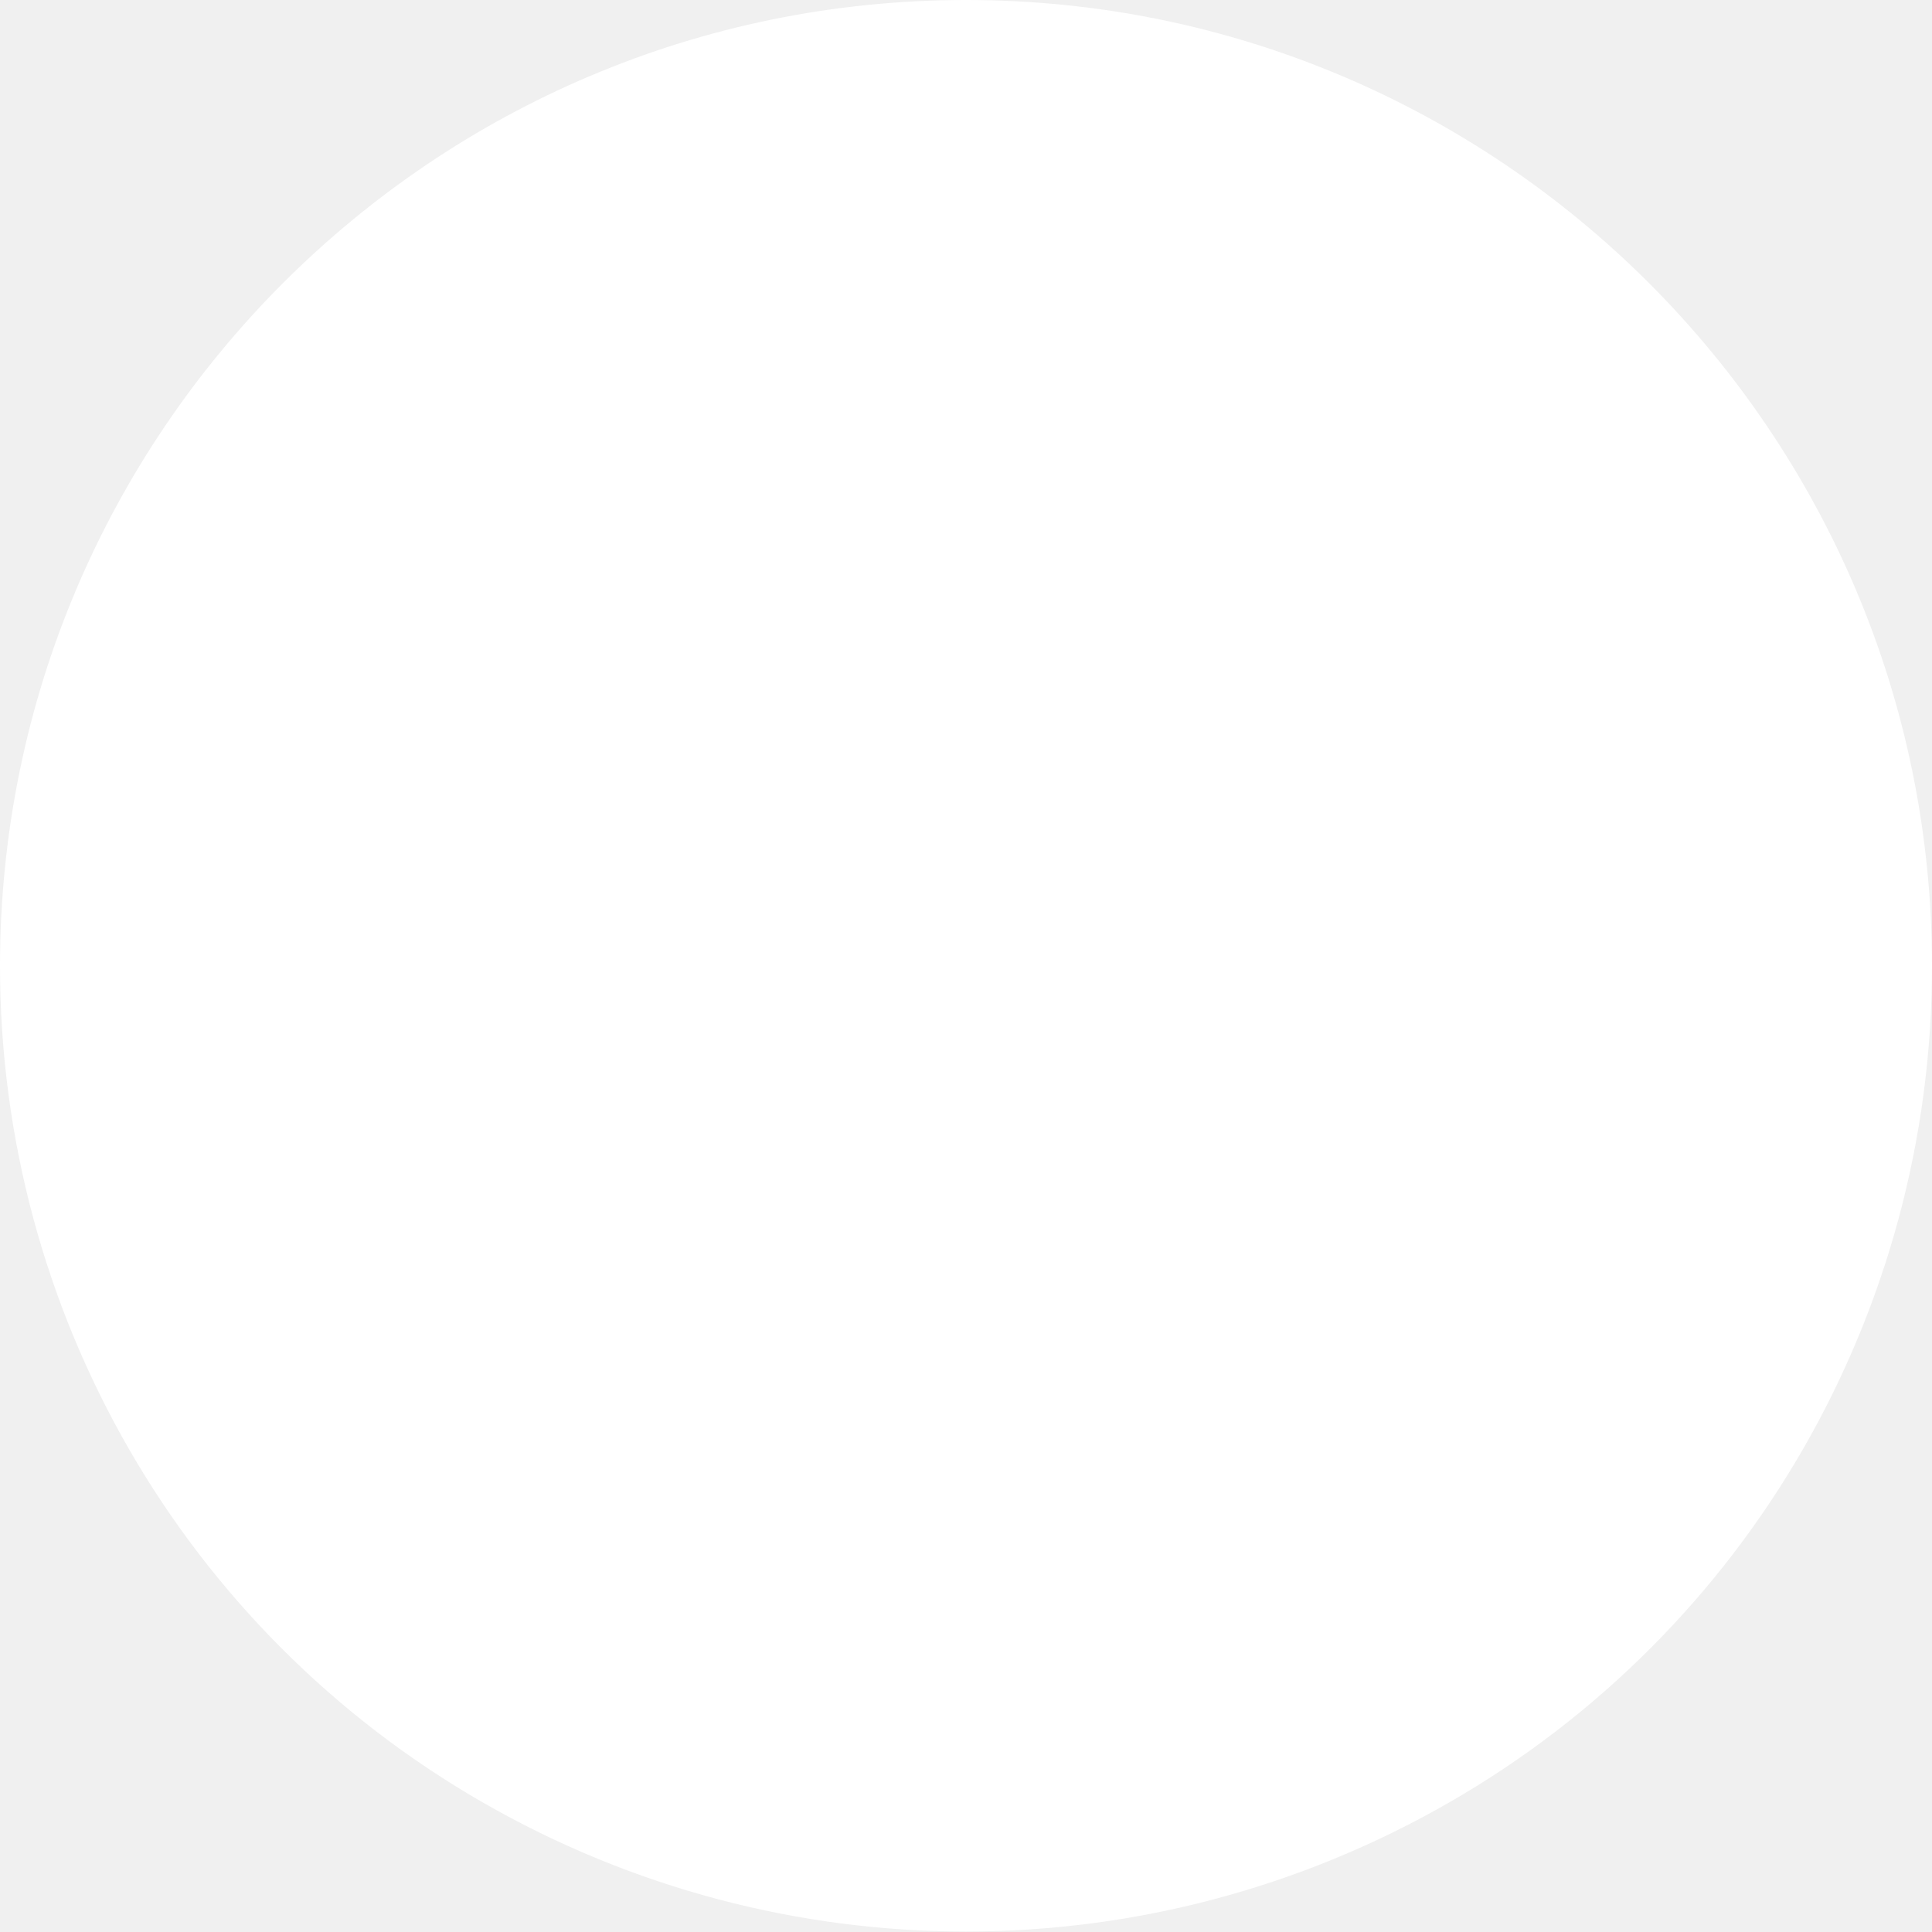
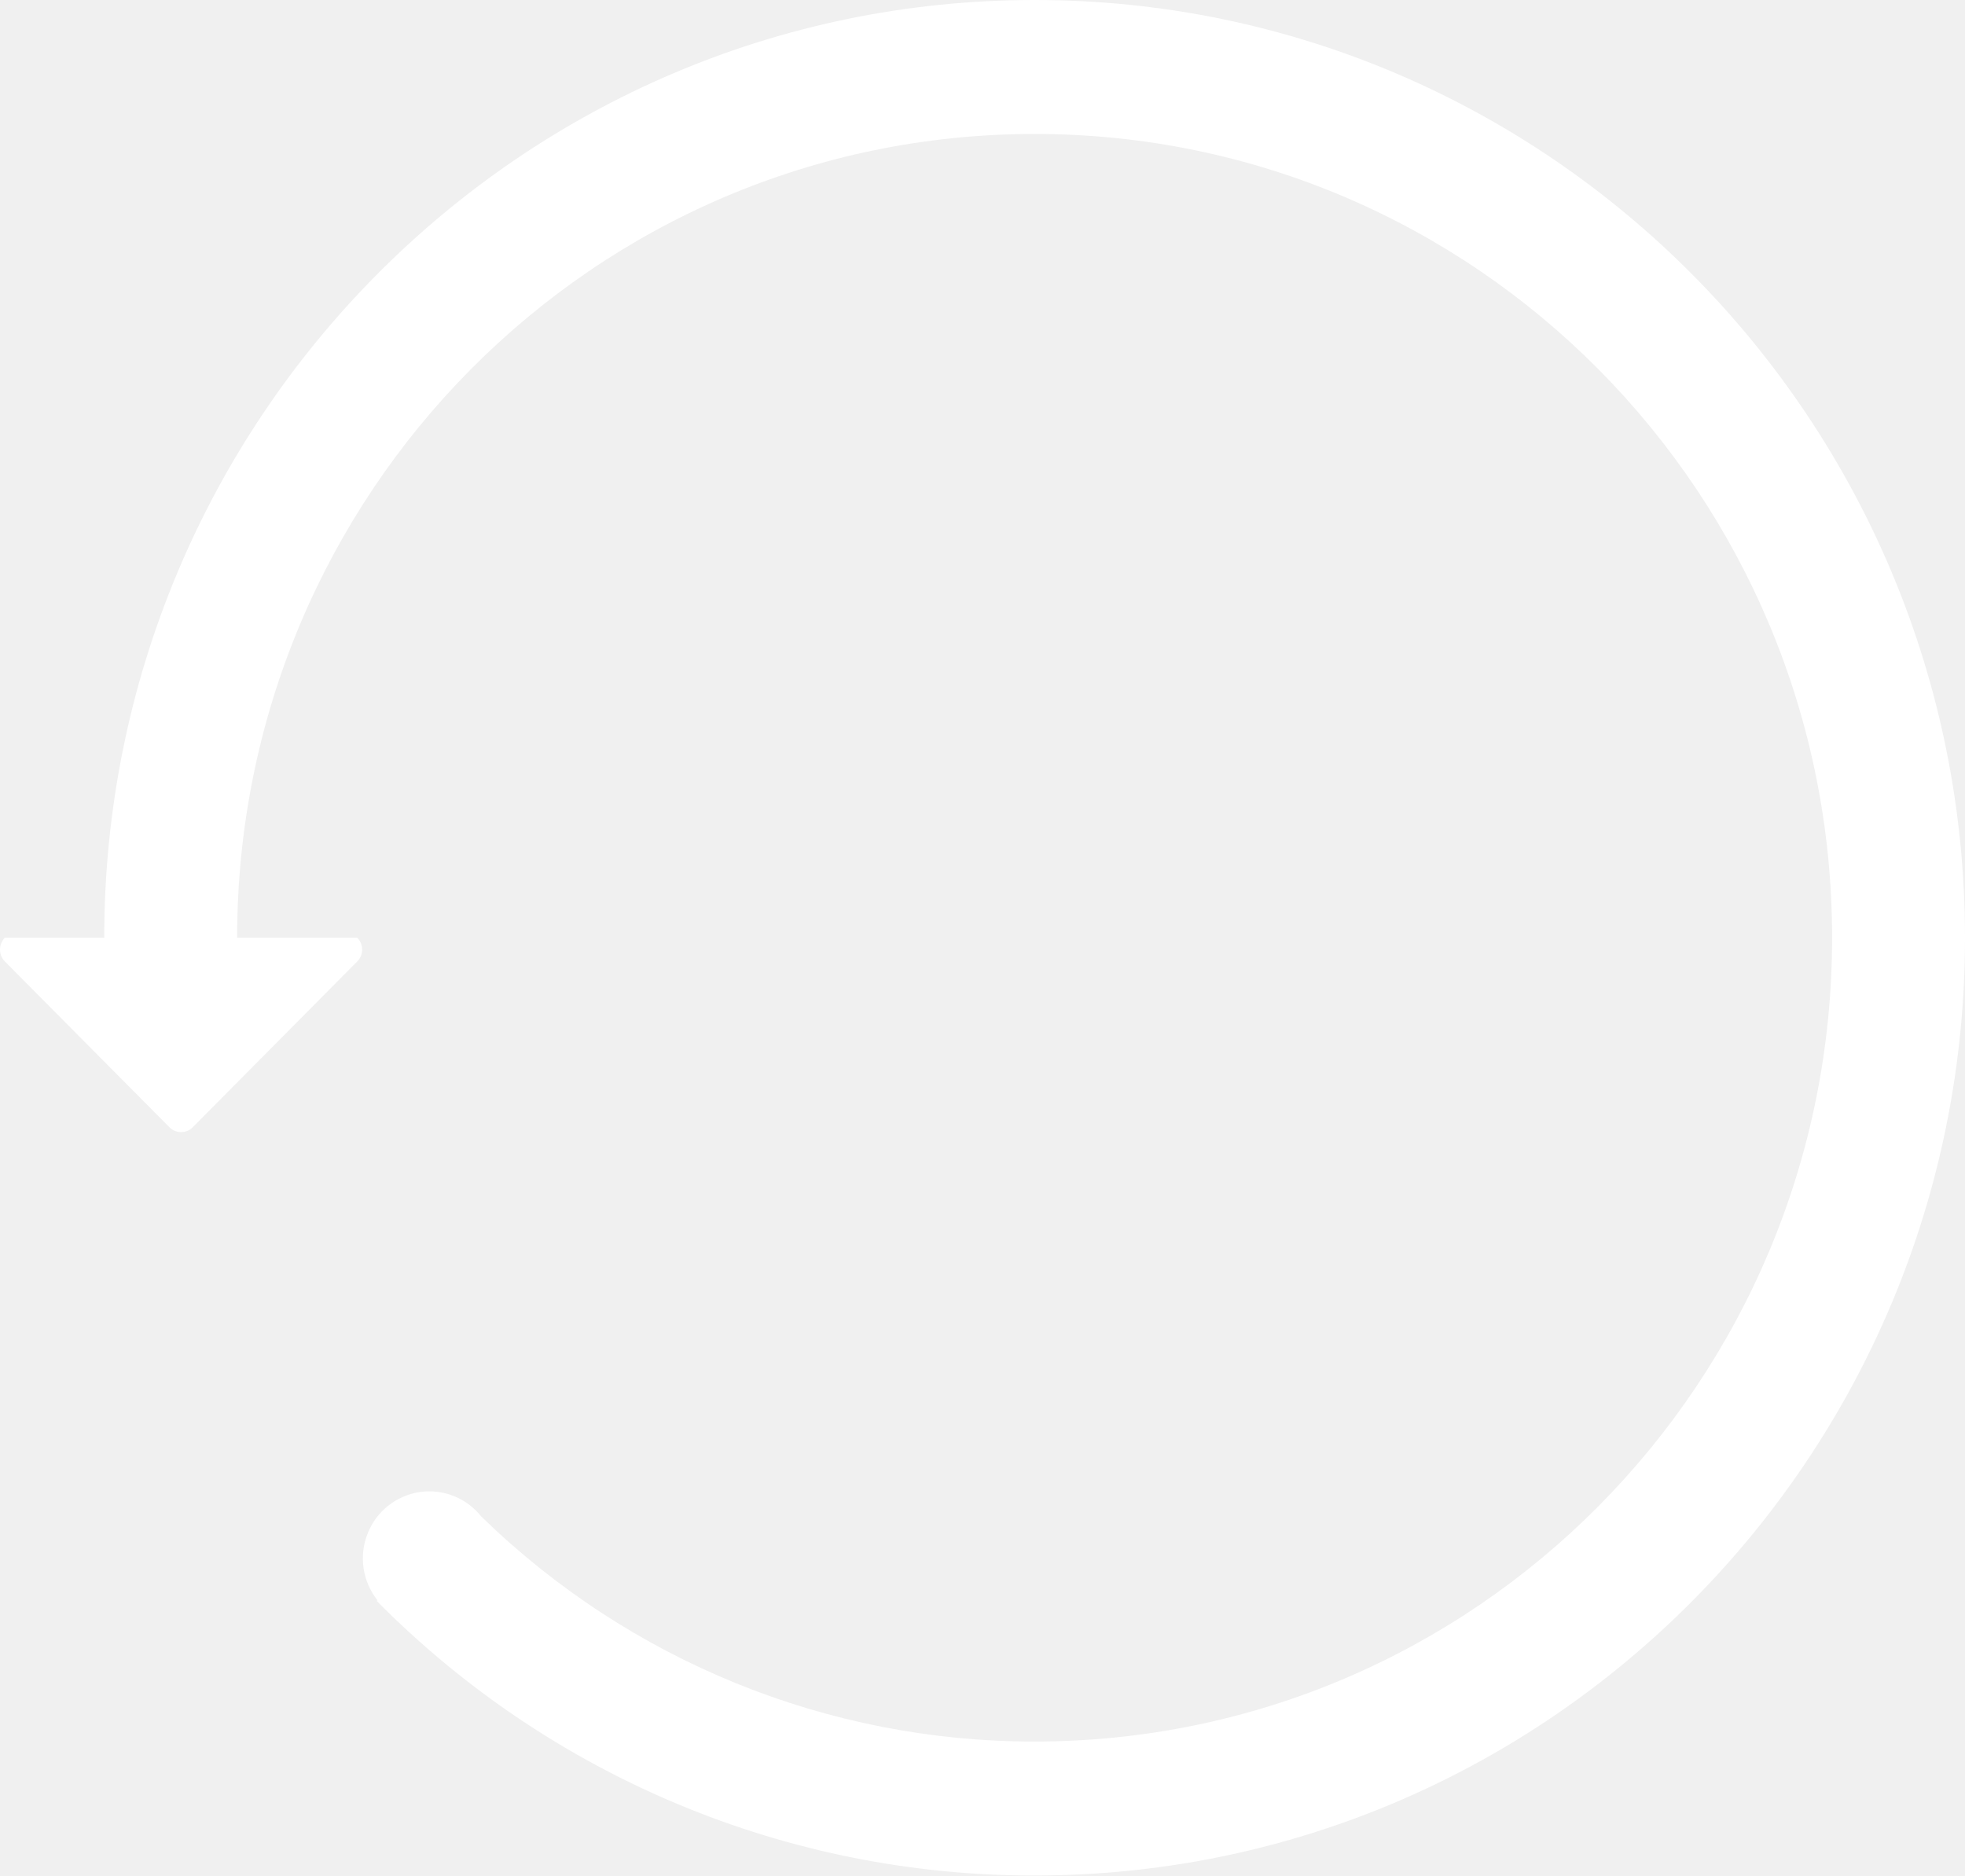
- <svg xmlns="http://www.w3.org/2000/svg" version="1.1" width="1px" height="1px">
-   <g transform="matrix(1 0 0 1 -1035 -94 )">
-     <path d="M 0 0.5  C 0 0.679  0.095 0.844  0.25 0.933  C 0.405 1.022  0.595 1.022  0.75 0.933  C 0.905 0.844  1 0.679  1 0.5  C 1 0.224  0.776 0  0.5 0  C 0.224 0  0 0.224  0 0.5  Z " fill-rule="nonzero" fill="#ffffff" stroke="none" transform="matrix(1 0 0 1 1035 94 )" />
+ <svg xmlns="http://www.w3.org/2000/svg" version="1.1" width="22px" height="21px">
+   <g transform="matrix(1 0 0 1 -1239 -86 )">
+     <path d="M 22 10.5  C 22 4.701  17.336 0  11.584 0  C 5.831 0  1.167 4.701  1.167 10.5  C 1.167 10.5  0.054 10.5  0.054 10.5  C -0.018 10.573  -0.018 10.692  0.054 10.765  C 0.054 10.765  1.896 12.621  1.896 12.621  C 1.931 12.657  1.978 12.676  2.027 12.676  C 2.077 12.676  2.124 12.657  2.159 12.621  C 2.159 12.621  4 10.765  4 10.765  C 4.073 10.692  4.073 10.573  4 10.5  C 4 10.5  2.655 10.5  2.655 10.5  C 2.655 5.529  6.653 1.5  11.584 1.5  C 16.515 1.5  20.512 5.529  20.512 10.5  C 20.512 15.471  16.515 19.5  11.584 19.5  C 9.272 19.503  7.05 18.599  5.388 16.98  C 5.222 16.771  4.958 16.667  4.695 16.707  C 4.432 16.748  4.21 16.926  4.114 17.176  C 4.017 17.426  4.059 17.708  4.226 17.918  C 4.226 17.918  4.218 17.926  4.218 17.926  C 6.169 19.898  8.82 21.004  11.584 21  C 17.336 21  22 16.299  22 10.5  Z " fill-rule="nonzero" fill="#ffffff" stroke="none" transform="matrix(1 0 0 1 1239 86 )" />
  </g>
</svg>
